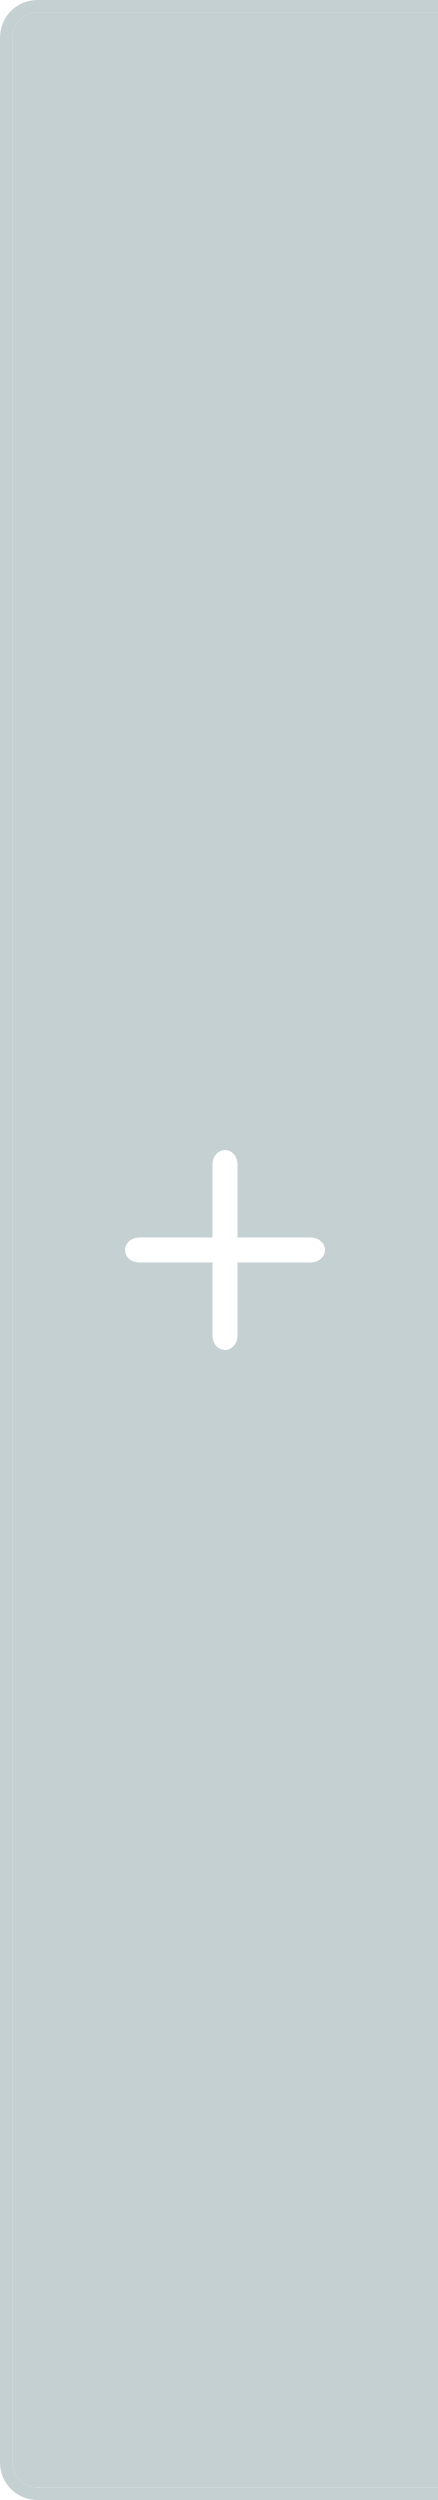
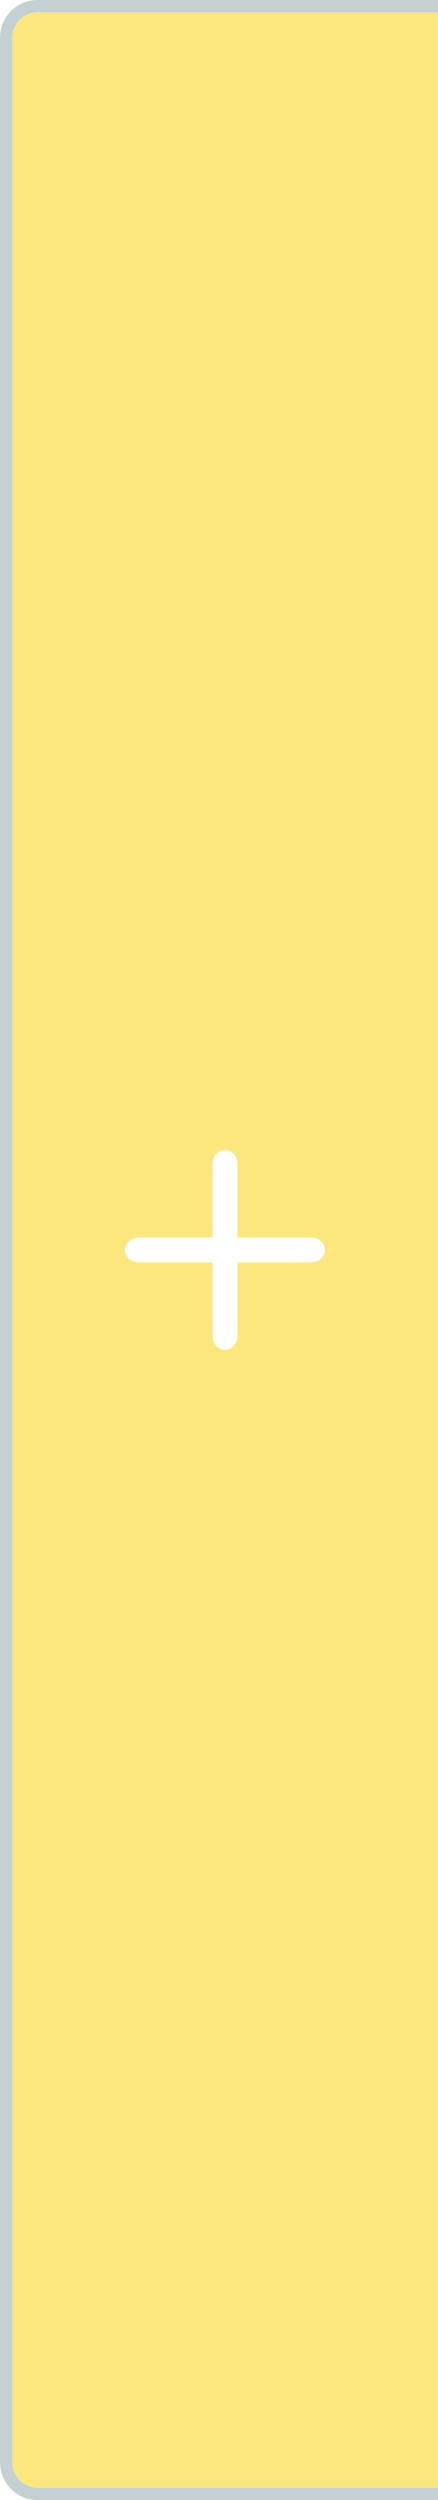
- <svg xmlns="http://www.w3.org/2000/svg" xmlns:ns1="http://www.openswatchbook.org/uri/2009/osb" xmlns:xlink="http://www.w3.org/1999/xlink" version="1.1" id="svg2" height="200" width="35">
+ <svg xmlns="http://www.w3.org/2000/svg" xmlns:xlink="http://www.w3.org/1999/xlink" version="1.1" id="svg2" height="200" width="35">
  <defs id="defs4">
-     <linearGradient ns1:paint="solid" id="selected_fg_color">
+     <linearGradient id="selected_fg_color">
      <stop id="stop4147" offset="0" style="stop-color:#ffffff;stop-opacity:1;" />
    </linearGradient>
-     <linearGradient ns1:paint="solid" id="selected_bg_color">
+     <linearGradient id="selected_bg_color">
      <stop id="stop4144" offset="0" style="stop-color:#5294e2;stop-opacity:1;" />
    </linearGradient>
    <linearGradient gradientUnits="userSpaceOnUse" y2="960.362" x2="18" y1="944.362" x1="18" id="linearGradient4149" xlink:href="#selected_fg_color" />
  </defs>
  <g transform="translate(0,-852.3622)" id="layer1">
    <path id="rect3810" transform="translate(0,852.3622)" d="M 3,0 C 1.338,0 0,1.338 0,3 v 194 c 0,1.662 1.338,3 3,3 h 33 c 1.662,0 3,-1.338 3,-3 V 3 C 39,1.338 37.662,0 36,0 Z m 0,1 h 33 c 1.108,0 2,0.892 2,2 v 194 c 0,1.108 -0.892,2 -2,2 H 3 c -1.108,0 -2,-0.892 -2,-2 V 3 C 1,1.892 1.892,1 3,1 Z" style="opacity:0.5;fill:#8CA1A5;fill-opacity:1;stroke:none;stroke-width:0;stroke-linecap:butt;stroke-linejoin:miter;stroke-miterlimit:4;stroke-dasharray:none;stroke-dashoffset:0;stroke-opacity:1" />
    <g style="opacity:0.5;fill:#000000;fill-opacity:1" id="g3917-7" transform="translate(0,-0.9999969)" />
-     <rect ry="2" y="853.362" x="1" height="198" width="37" id="rect3812" style="opacity:0.5;fill:#8CA1A5;fill-opacity:1;stroke:#8CA1A5;stroke-width:0;stroke-linecap:butt;stroke-linejoin:miter;stroke-miterlimit:4;stroke-dasharray:none;stroke-dashoffset:0;stroke-opacity:1" rx="2" />
+     <rect ry="2" y="853.362" x="1" height="198" width="37" id="rect3812" style="opacity:0.5;fill:#fad000;fill-opacity:1;stroke:#8CA1A5;stroke-width:0;stroke-linecap:butt;stroke-linejoin:miter;stroke-miterlimit:4;stroke-dasharray:none;stroke-dashoffset:0;stroke-opacity:1" rx="2" />
    <g style="fill:url(#linearGradient4149);fill-opacity:1" id="g3917">
      <rect style="opacity:1;fill:url(#linearGradient4149);fill-opacity:1;stroke:#102b68;stroke-width:0;stroke-linecap:butt;stroke-linejoin:miter;stroke-miterlimit:4;stroke-dasharray:none;stroke-dashoffset:0;stroke-opacity:1" id="rect3897" width="2" height="16" x="17" y="944.362" ry="1.143" />
      <rect style="opacity:1;fill:url(#linearGradient4149);fill-opacity:1;stroke:#102b68;stroke-width:0;stroke-linecap:butt;stroke-linejoin:miter;stroke-miterlimit:4;stroke-dasharray:none;stroke-dashoffset:0;stroke-opacity:1" id="rect3897-6" width="2" height="16" x="951.362" y="-26" ry="1.143" transform="rotate(90)" />
    </g>
  </g>
</svg>
